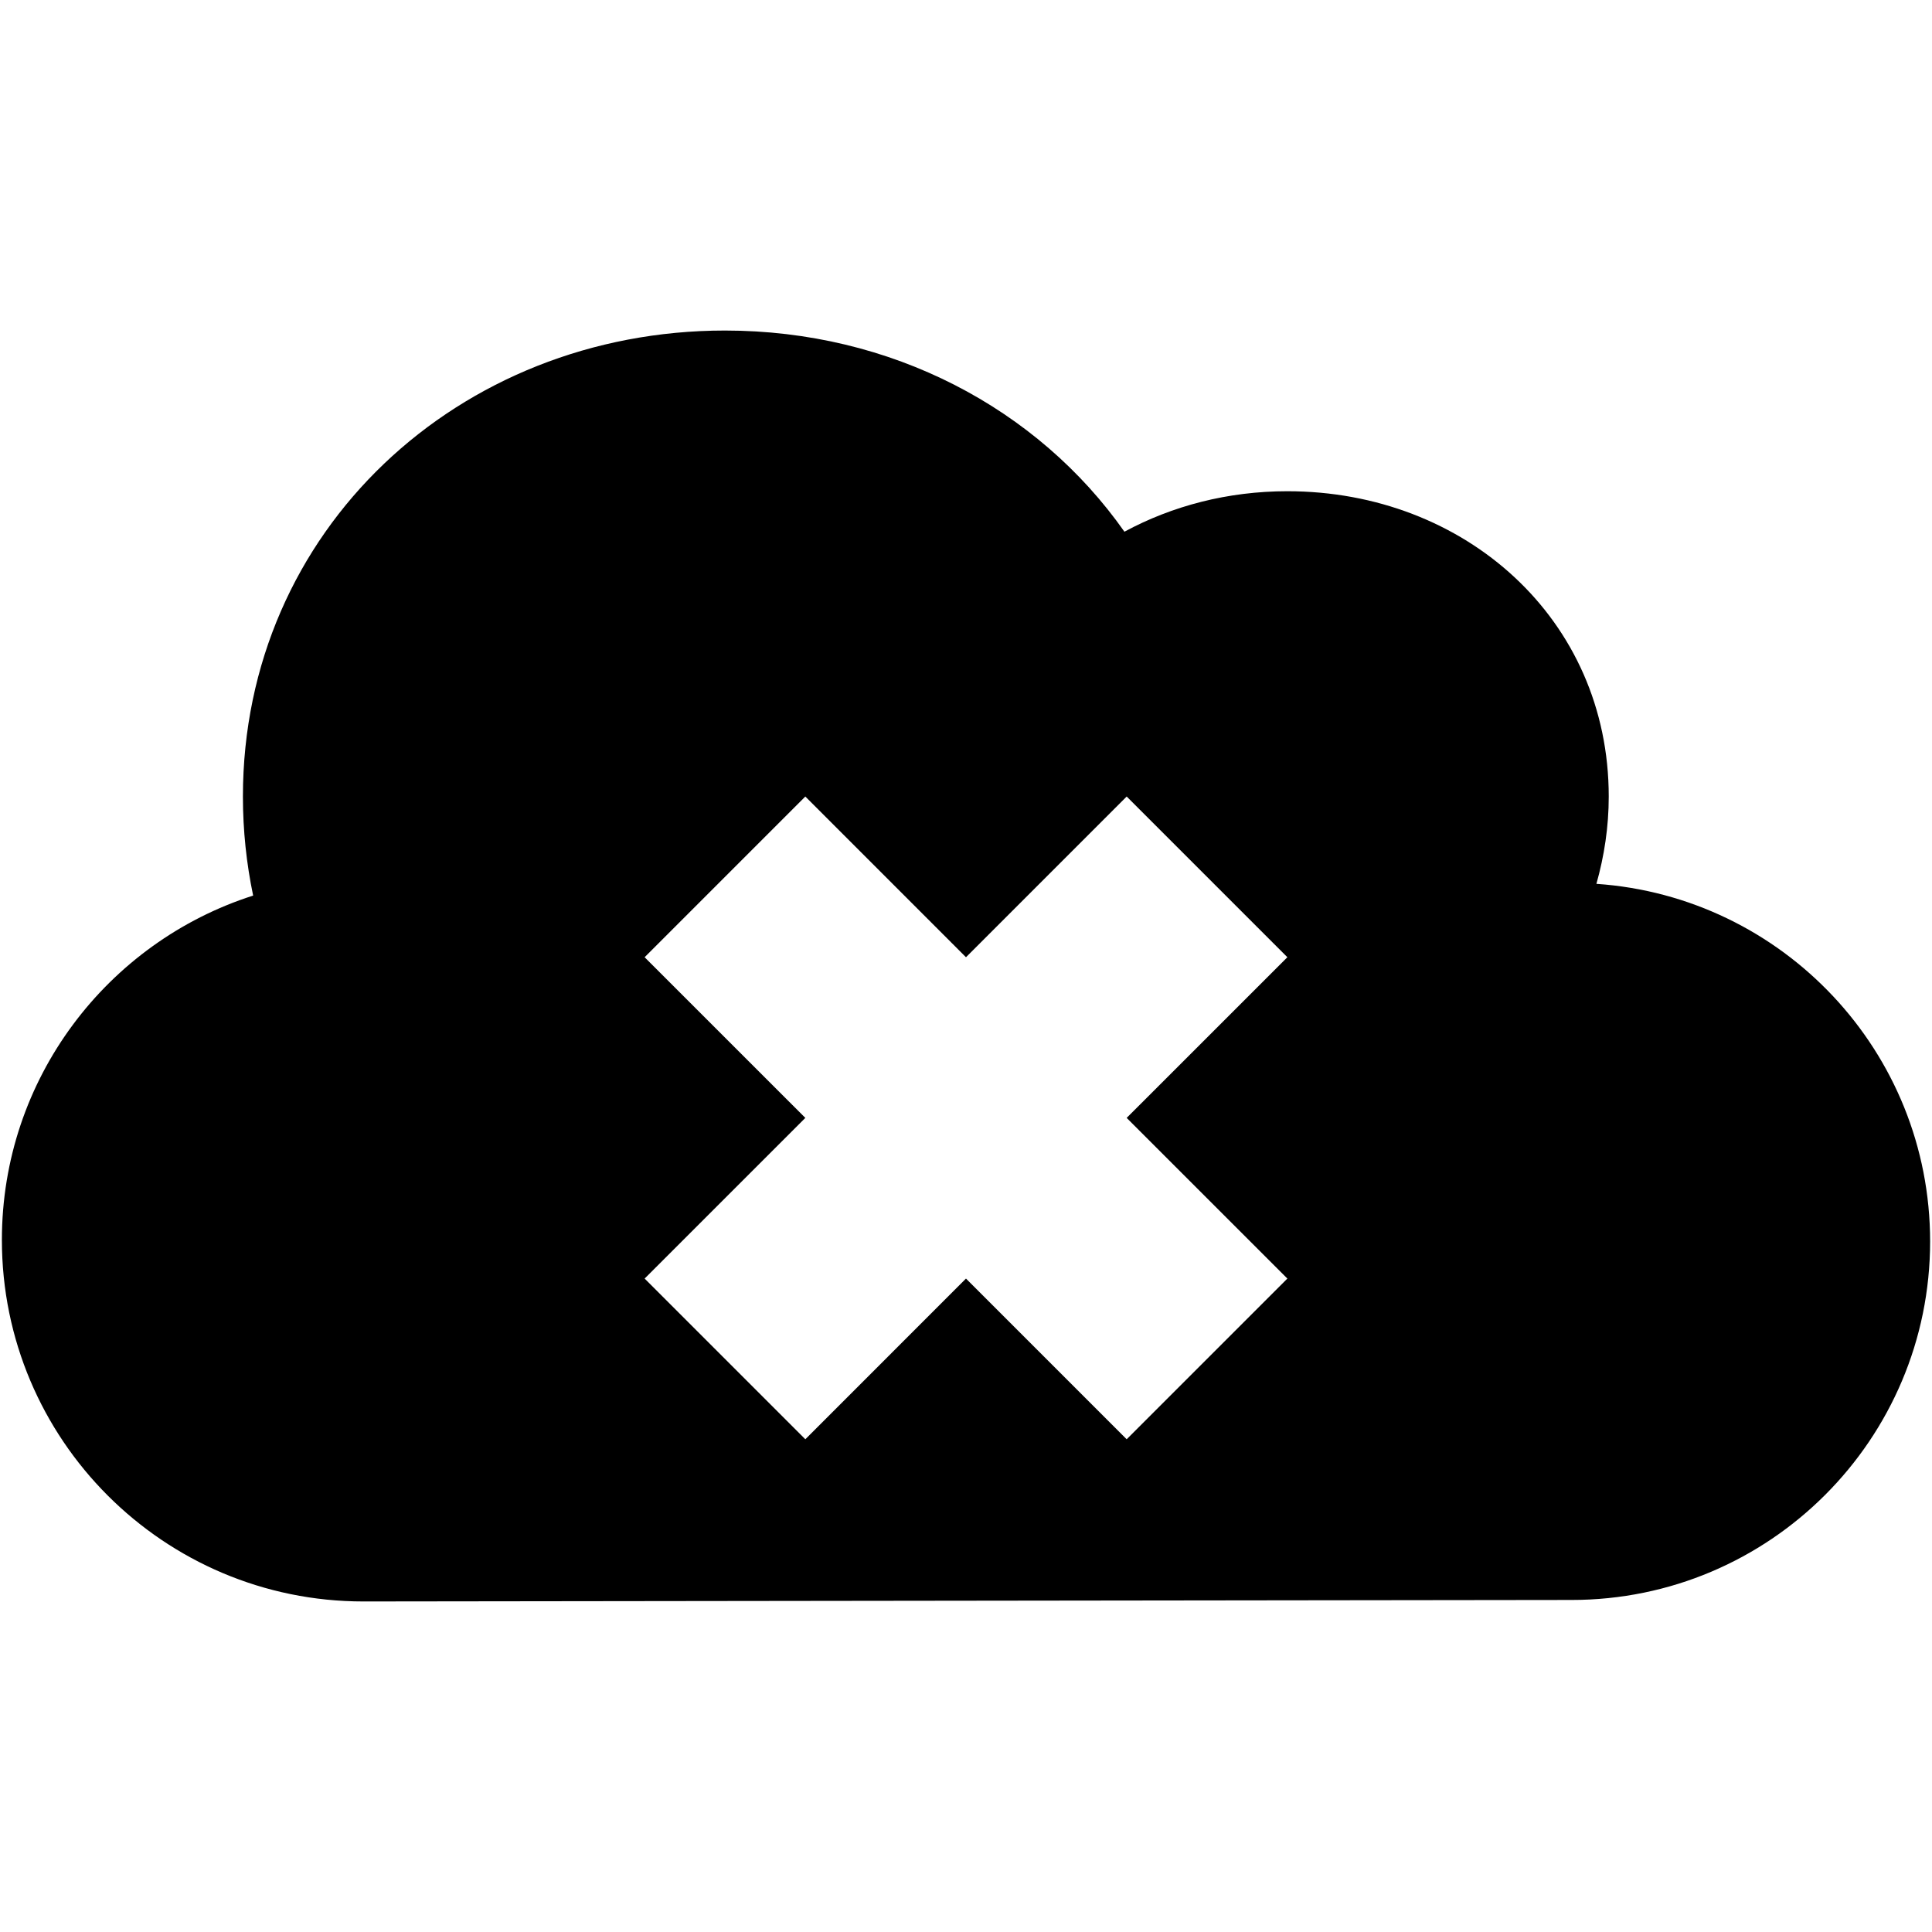
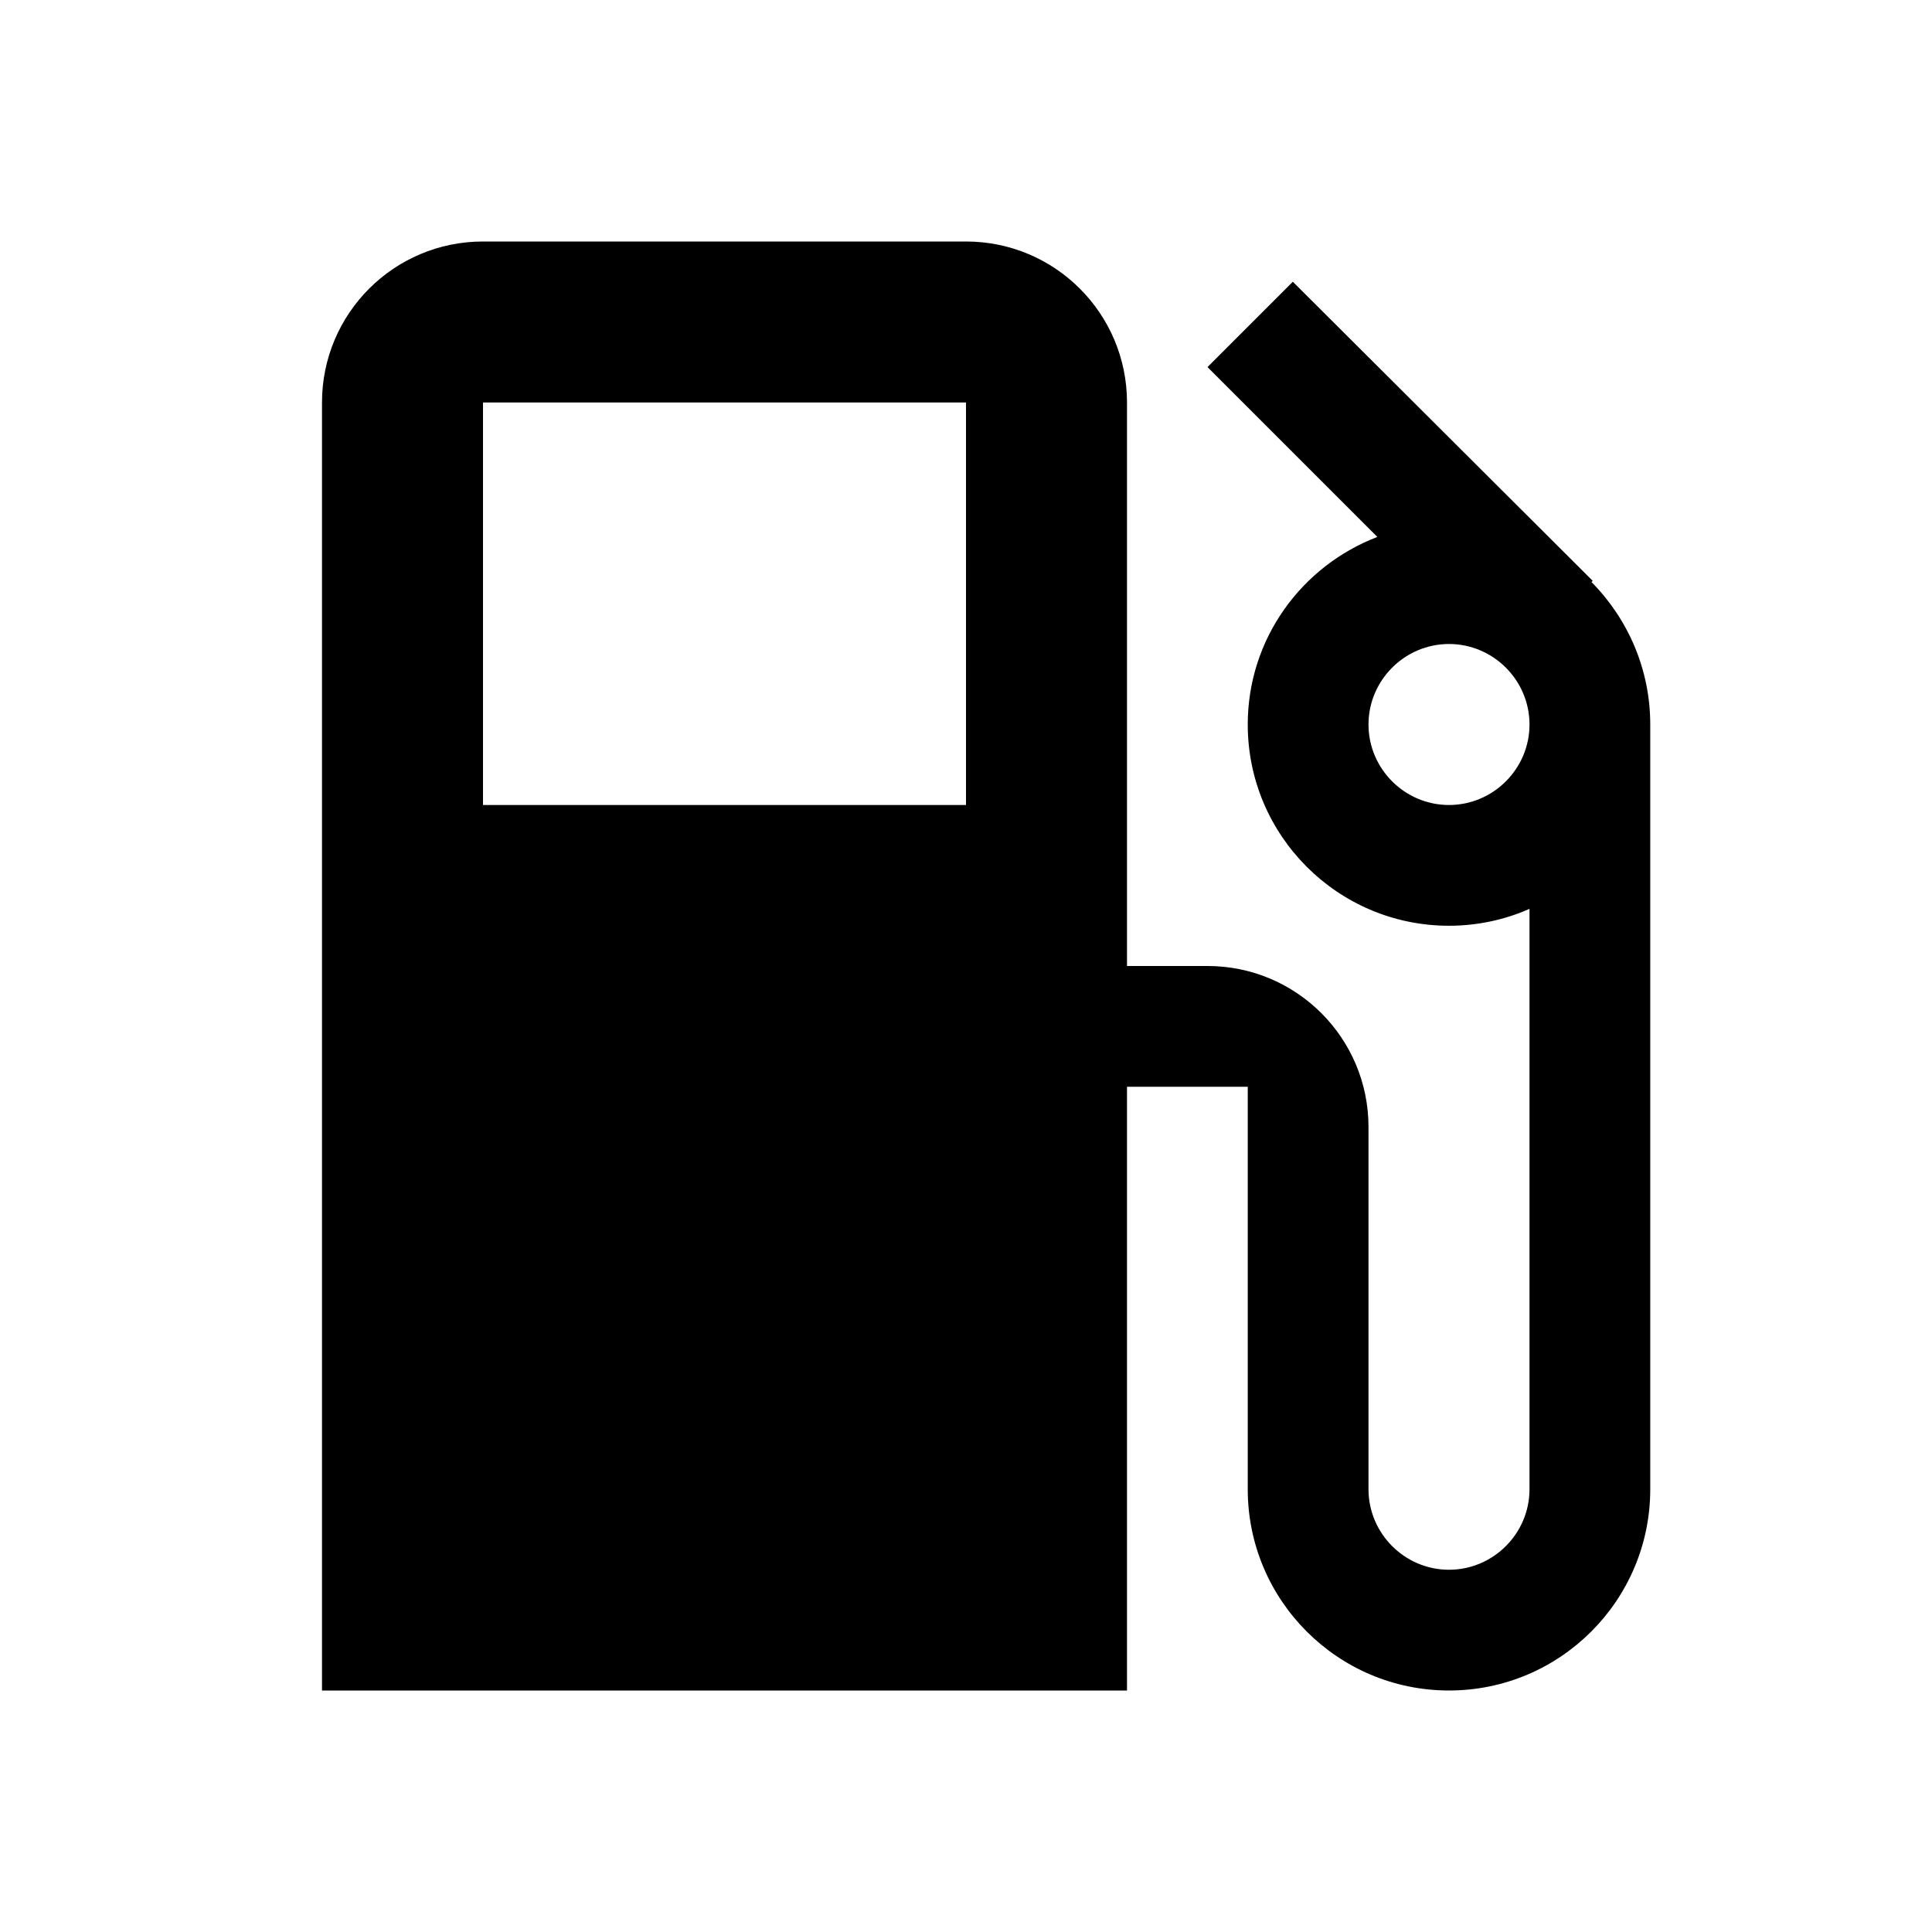
- <svg xmlns="http://www.w3.org/2000/svg" version="1.1" x="0px" y="0px" width="512px" height="512px" viewBox="0 0 512 512" enable-background="new 0 0 512 512" xml:space="preserve">
-   <g id="b75708d097f2188dff6617b0f00bcd33">
-     <g />
-     <path display="inline" d="M423.064,234.227c2.079-7.369,3.269-15.108,3.269-23.139c0-47.037-38.129-80.908-85.166-80.908   c-15.782,0-30.512,3.884-43.183,10.729c-22.968-32.674-61.808-53.313-105.859-53.313c-70.554,0-127.75,52.938-127.75,123.491   c0,8.999,0.94,17.773,2.711,26.249C28.466,249.691,0.5,285.866,0.5,328.591c0,52.918,42.895,95.813,95.813,95.813l320.174-0.398   c52.472,0,95.014-42.542,95.014-95.015C511.5,278.73,472.468,237.607,423.064,234.227z M341.167,338.834l-42.588,42.587   l-42.583-42.587l-42.575,42.587l-42.587-42.587l42.587-42.579l-42.587-42.579l42.587-42.588l42.575,42.588l42.583-42.588   l42.588,42.588l-42.588,42.579L341.167,338.834z" />
-   </g>
+ <svg xmlns="http://www.w3.org/2000/svg" width="48" height="48" viewBox="0 0 48 48">
+   <path d="M39.54 14.46l.03-.03L32.12 7 30 9.12l4.22 4.22C32.34 14.06 31 15.87 31 18c0 2.76 2.24 5 5 5 .71 0 1.39-.15 2-.42V37c0 1.1-.9 2-2 2s-2-.9-2-2v-9c0-2.21-1.79-4-4-4h-2V10c0-2.21-1.79-4-4-4H12c-2.21 0-4 1.79-4 4v32h20V27h3v10c0 2.76 2.24 5 5 5s5-2.24 5-5V18c0-1.38-.56-2.63-1.46-3.54zM24 20H12V10h12v10zm12 0c-1.1 0-2-.9-2-2s.9-2 2-2 2 .9 2 2-.9 2-2 2z" />
</svg>
